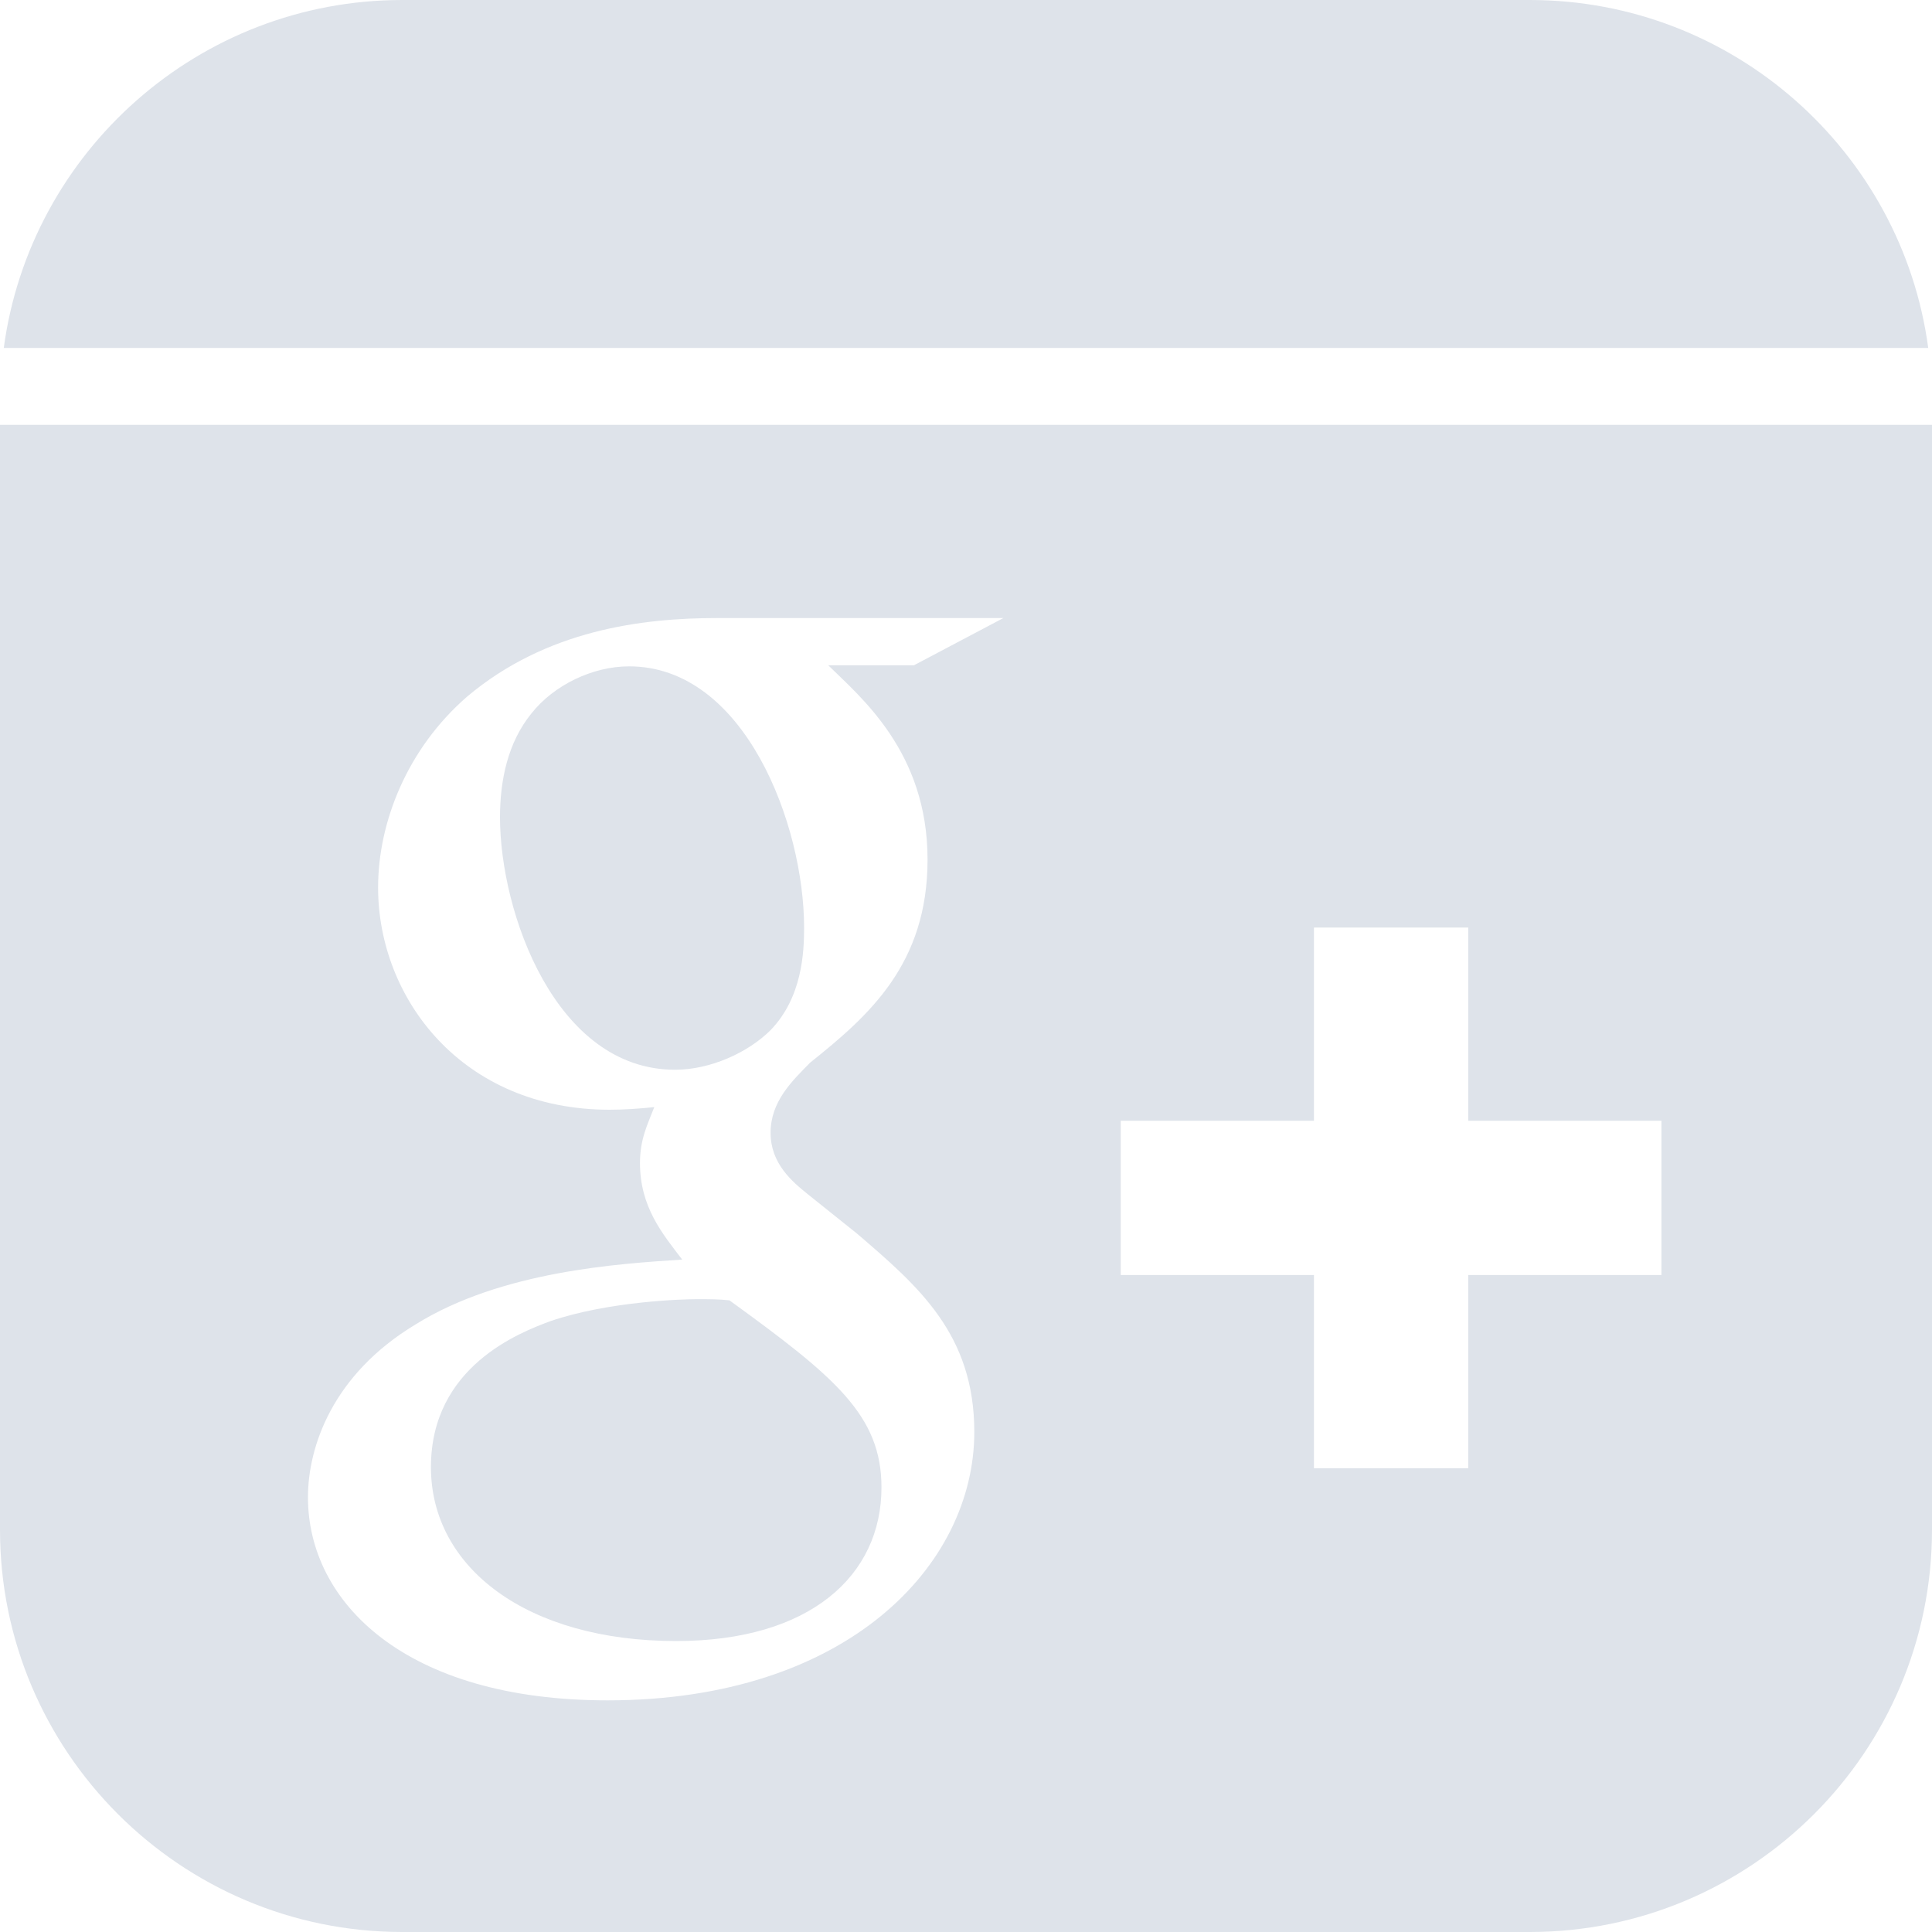
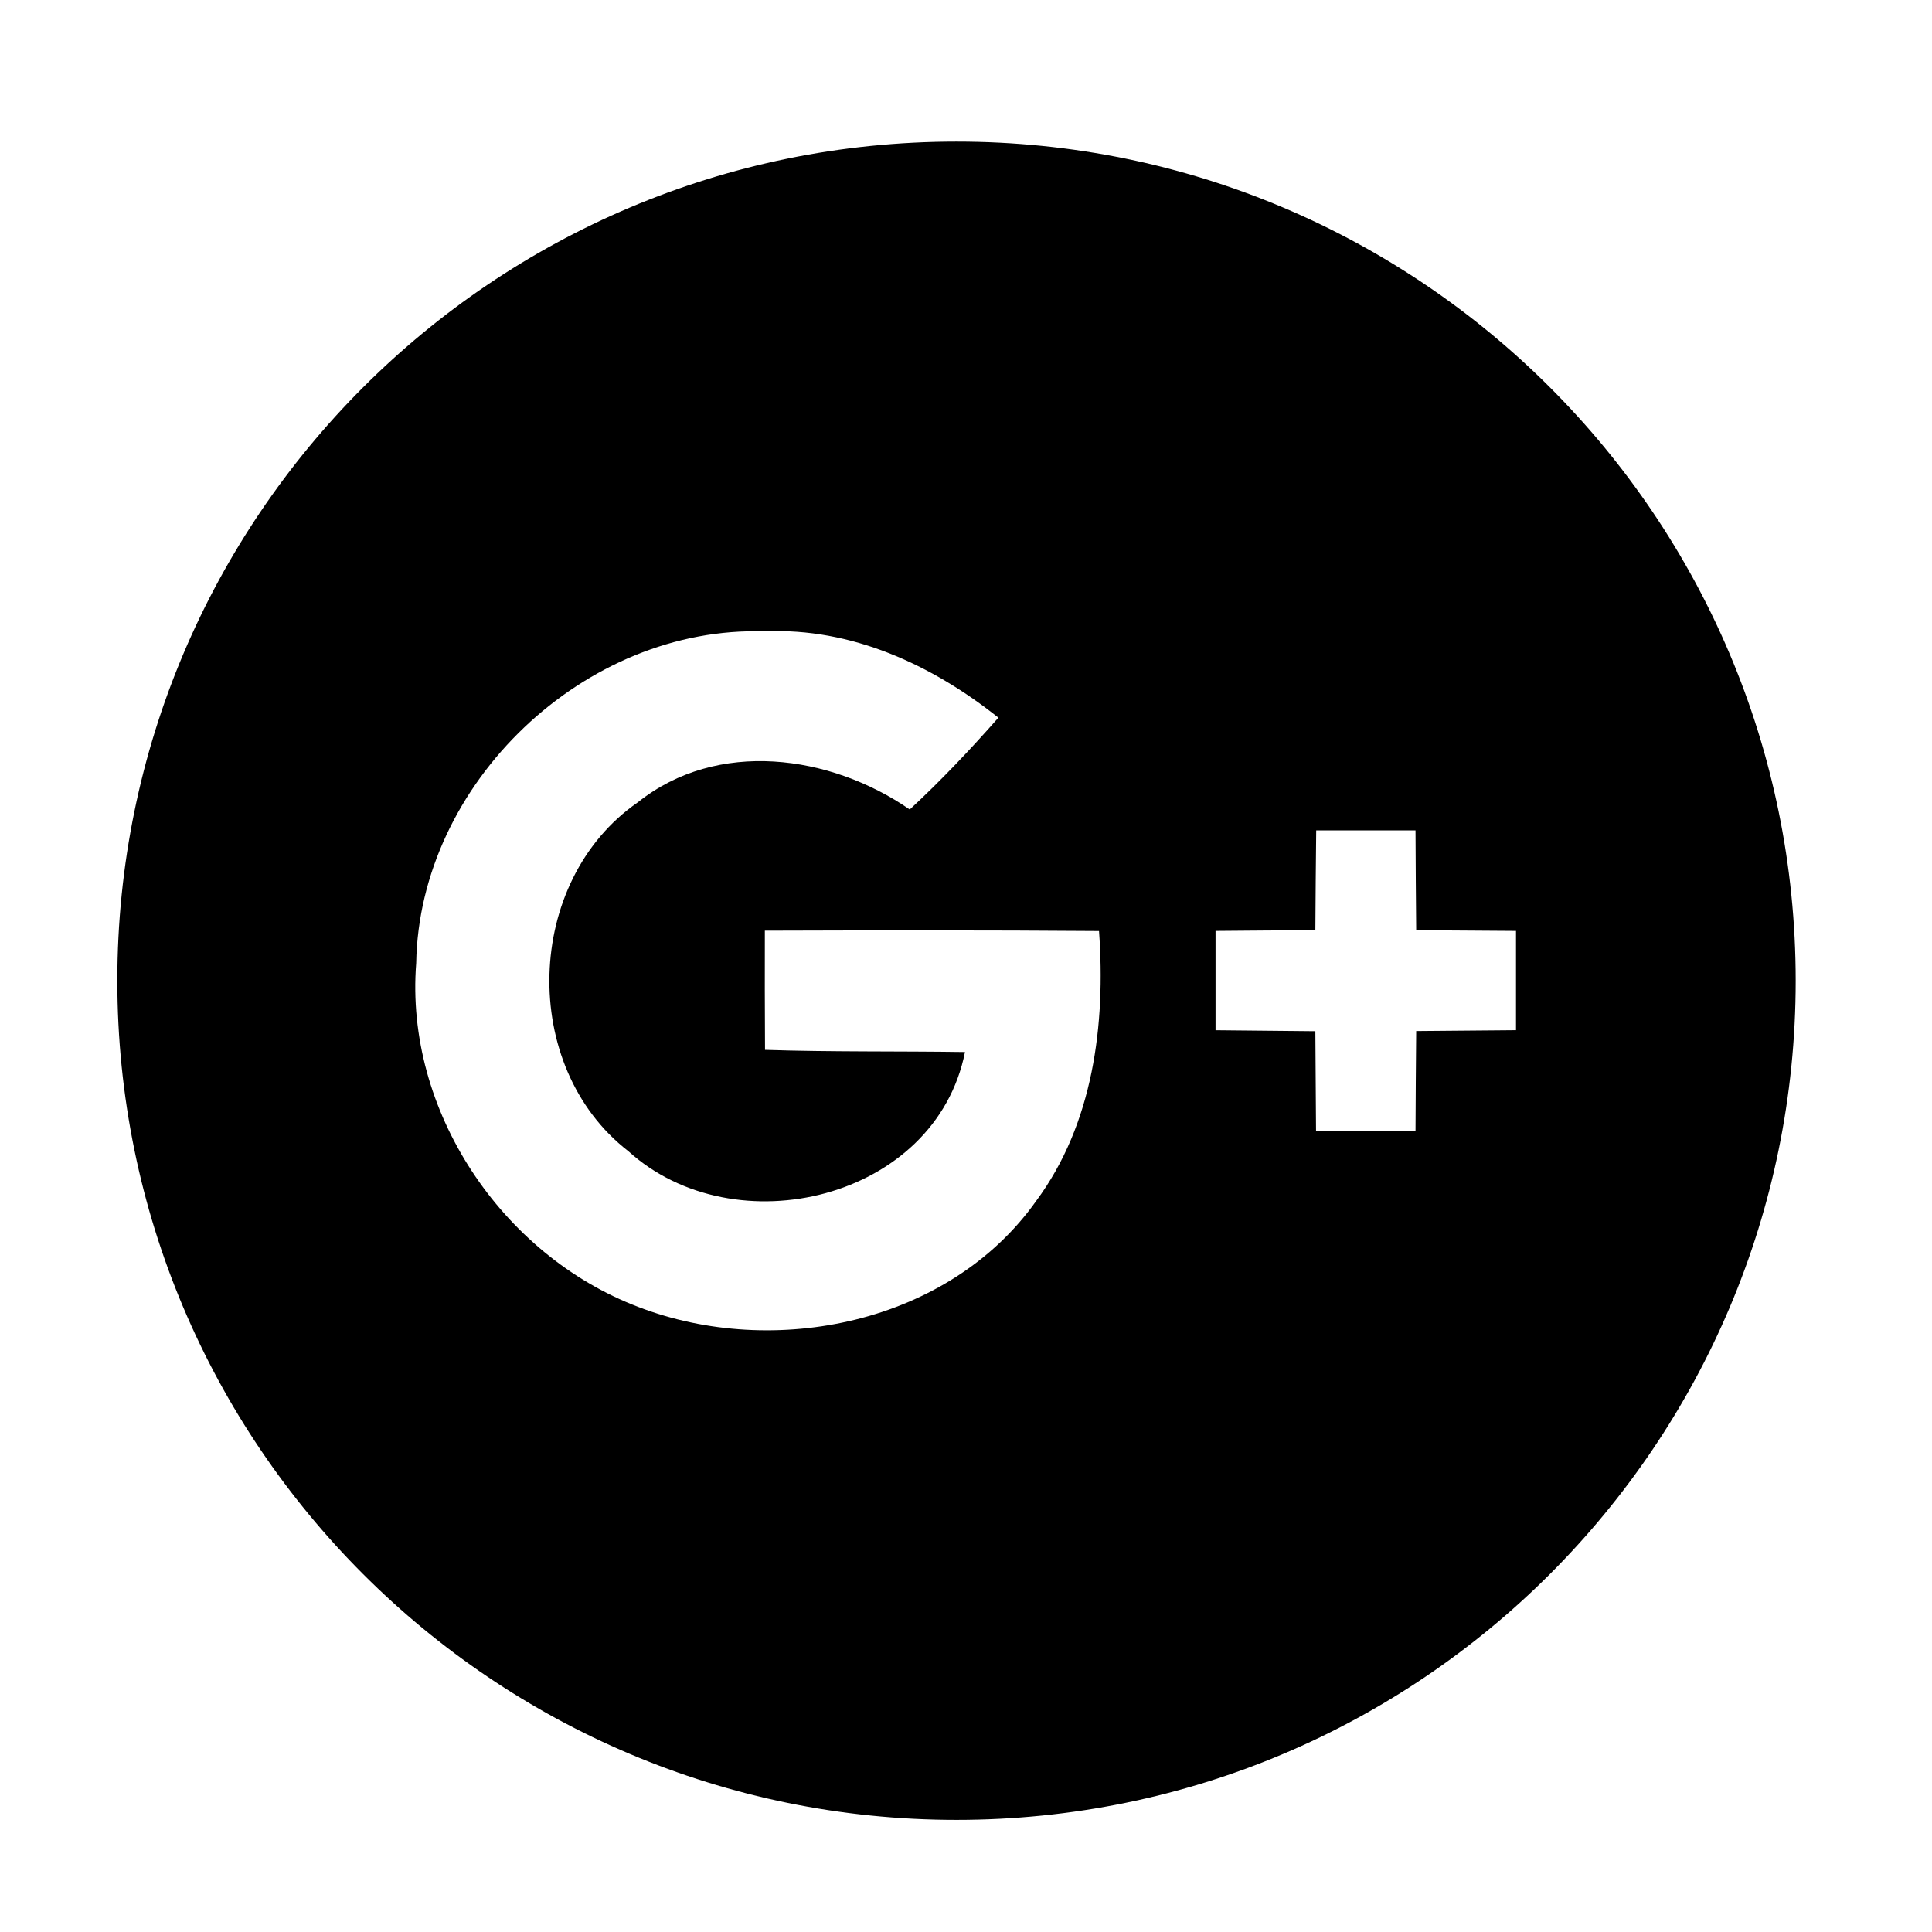
- <svg xmlns="http://www.w3.org/2000/svg" viewBox="0 0 20 20" width="20px" height="20px">
-   <g id="surface49048250">
-     <path style=" stroke:none;fill-rule:nonzero;fill:rgb(87.059%,89.02%,91.765%);fill-opacity:1;" d="M 4.164 0 C 2.059 0 0.312 1.57 0.039 3.602 L 19.961 3.602 C 19.688 1.57 17.941 0 15.836 0 Z M 0 4.398 L 0 15.836 C 0 18.133 1.867 20 4.164 20 L 15.836 20 C 18.133 20 20 18.133 20 15.836 L 20 4.398 Z M 7.426 6.398 L 10.387 6.398 L 9.461 6.887 L 8.574 6.887 C 8.906 7.215 9.602 7.781 9.602 8.898 C 9.602 9.984 8.992 10.516 8.387 11 C 8.199 11.191 7.977 11.402 7.977 11.727 C 7.977 12.047 8.203 12.234 8.363 12.363 L 8.875 12.773 C 9.508 13.316 10.086 13.812 10.086 14.824 C 10.086 16.203 8.77 17.602 6.289 17.602 C 4.195 17.602 3.188 16.586 3.188 15.5 C 3.188 14.973 3.445 14.227 4.301 13.711 C 5.191 13.156 6.41 13.082 7.062 13.039 C 6.859 12.773 6.625 12.496 6.625 12.039 C 6.625 11.793 6.703 11.641 6.773 11.461 C 6.613 11.477 6.457 11.488 6.312 11.488 C 4.781 11.488 3.914 10.332 3.914 9.188 C 3.914 8.512 4.215 7.75 4.836 7.211 C 5.656 6.52 6.648 6.398 7.426 6.398 Z M 6.512 6.898 C 6.137 6.898 5.734 7.09 5.5 7.387 C 5.254 7.691 5.176 8.082 5.176 8.461 C 5.176 9.445 5.75 11.074 6.988 11.074 C 7.352 11.074 7.742 10.898 7.977 10.664 C 8.305 10.324 8.324 9.859 8.324 9.602 C 8.324 8.539 7.711 6.898 6.512 6.898 Z M 13.602 9.602 L 15.199 9.602 L 15.199 11.602 L 17.199 11.602 L 17.199 13.199 L 15.199 13.199 L 15.199 15.199 L 13.602 15.199 L 13.602 13.199 L 11.602 13.199 L 11.602 11.602 L 13.602 11.602 Z M 7.211 13.449 C 7.082 13.449 6.305 13.469 5.699 13.676 C 5.383 13.793 4.461 14.145 4.461 15.188 C 4.461 16.23 5.457 16.988 7 16.988 C 8.387 16.988 9.125 16.309 9.125 15.398 C 9.125 14.652 8.645 14.254 7.551 13.461 C 7.434 13.449 7.359 13.449 7.211 13.449 Z M 7.211 13.449 " />
-   </g>
+ <svg xmlns="http://www.w3.org/2000/svg" height="56.693px" id="Layer_1" style="enable-background:new 0 0 56.693 56.693;" version="1.1" viewBox="0 0 56.693 56.693" width="56.693px" xml:space="preserve">
+   <path d="M28.068,4.155c-13.601,0-24.625,11.023-24.625,24.623s11.024,24.625,24.625,24.625s24.625-11.025,24.625-24.625  S41.669,4.155,28.068,4.155z M30.399,35.25c-2.552,3.59-7.675,4.638-11.672,3.1  c-4.011-1.528-6.852-5.765-6.514-10.085c0.088-5.285,4.947-9.914,10.232-9.737c2.532-0.118,4.913,0.985,6.852,2.532  c-0.828,0.94-1.685,1.847-2.601,2.694c-2.332-1.611-5.647-2.072-7.979-0.211  c-3.336,2.307-3.487,7.754-0.279,10.237c3.12,2.831,9.017,1.425,9.879-2.909c-1.954-0.029-3.914,0-5.868-0.064  c-0.005-1.166-0.01-2.332-0.005-3.497c3.267-0.01,6.534-0.015,9.806,0.01  C32.446,30.063,32.084,32.983,30.399,35.25z M44.486,30.23c-0.975,0.01-1.949,0.015-2.929,0.025  c-0.01,0.98-0.015,1.954-0.02,2.929c-0.975,0-1.944,0-2.919,0c-0.01-0.975-0.01-1.949-0.02-2.924  c-0.975-0.01-1.954-0.02-2.929-0.029c0-0.97,0-1.94,0-2.914c0.975-0.01,1.949-0.015,2.929-0.02  c0.005-0.98,0.015-1.954,0.025-2.929c0.97,0,1.94,0,2.914,0c0.005,0.975,0.01,1.954,0.02,2.929  c0.975,0.01,1.954,0.01,2.929,0.02C44.486,28.285,44.486,29.26,44.486,30.23z" />
</svg>
